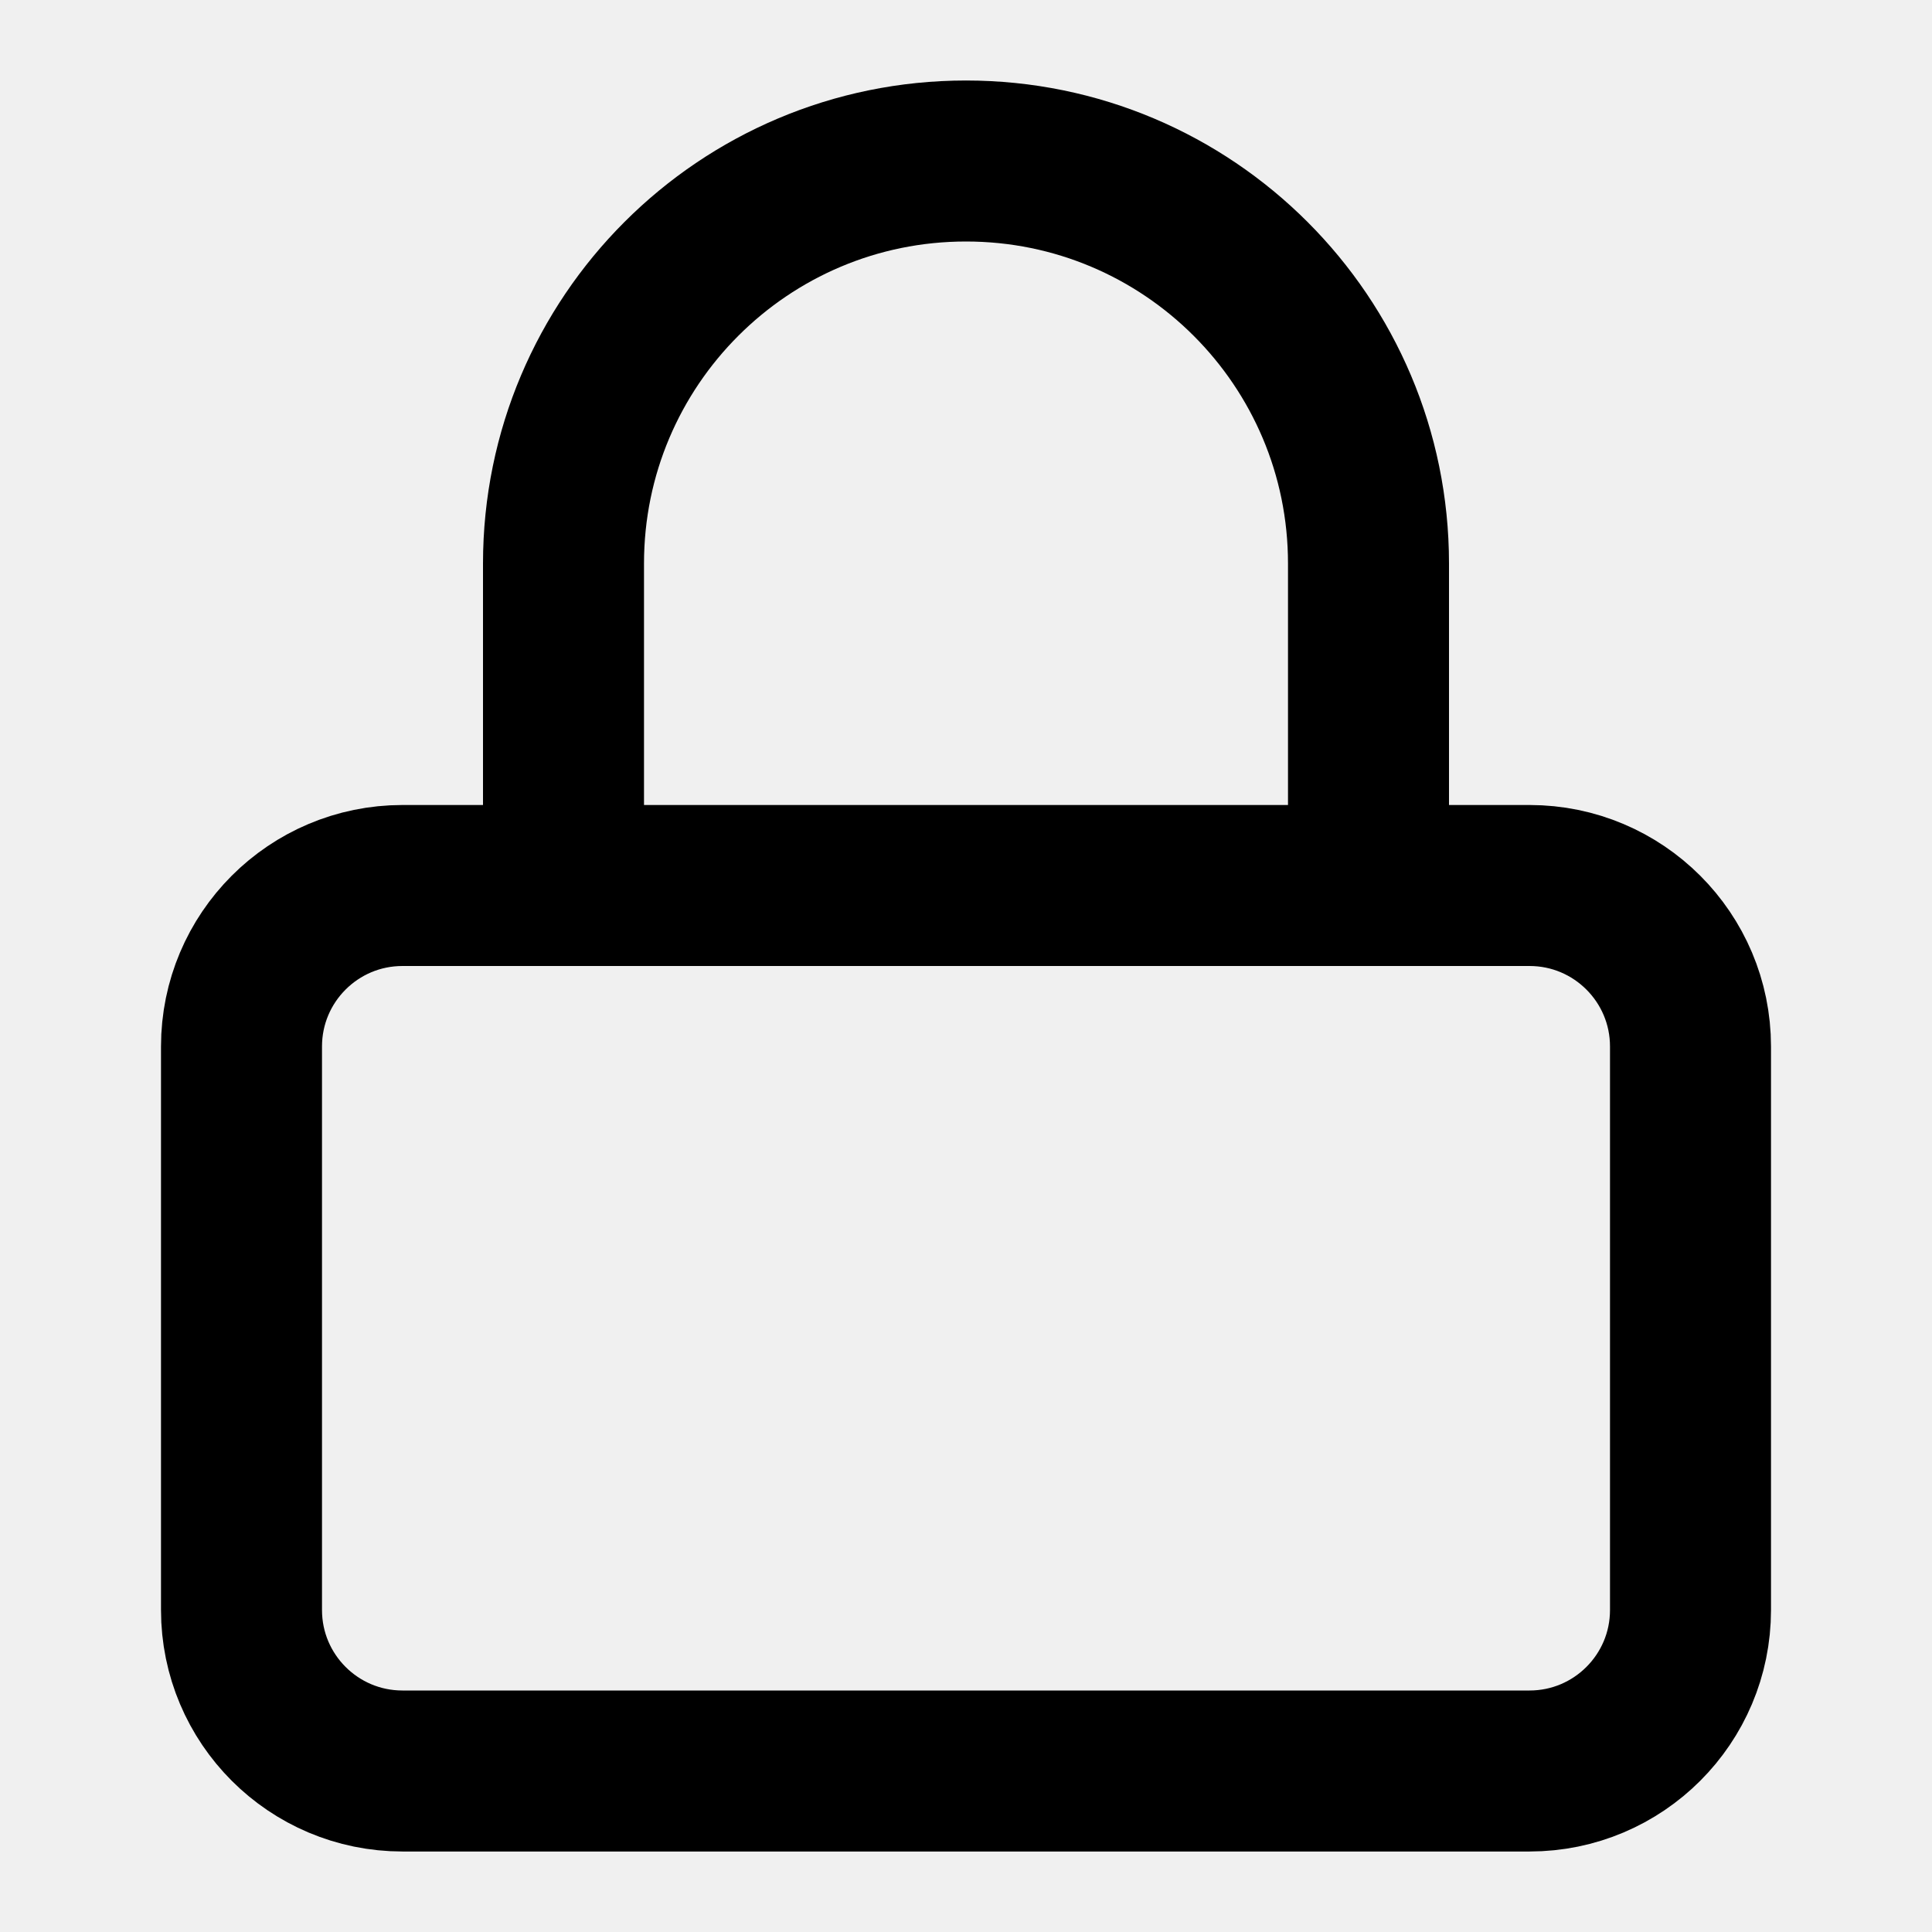
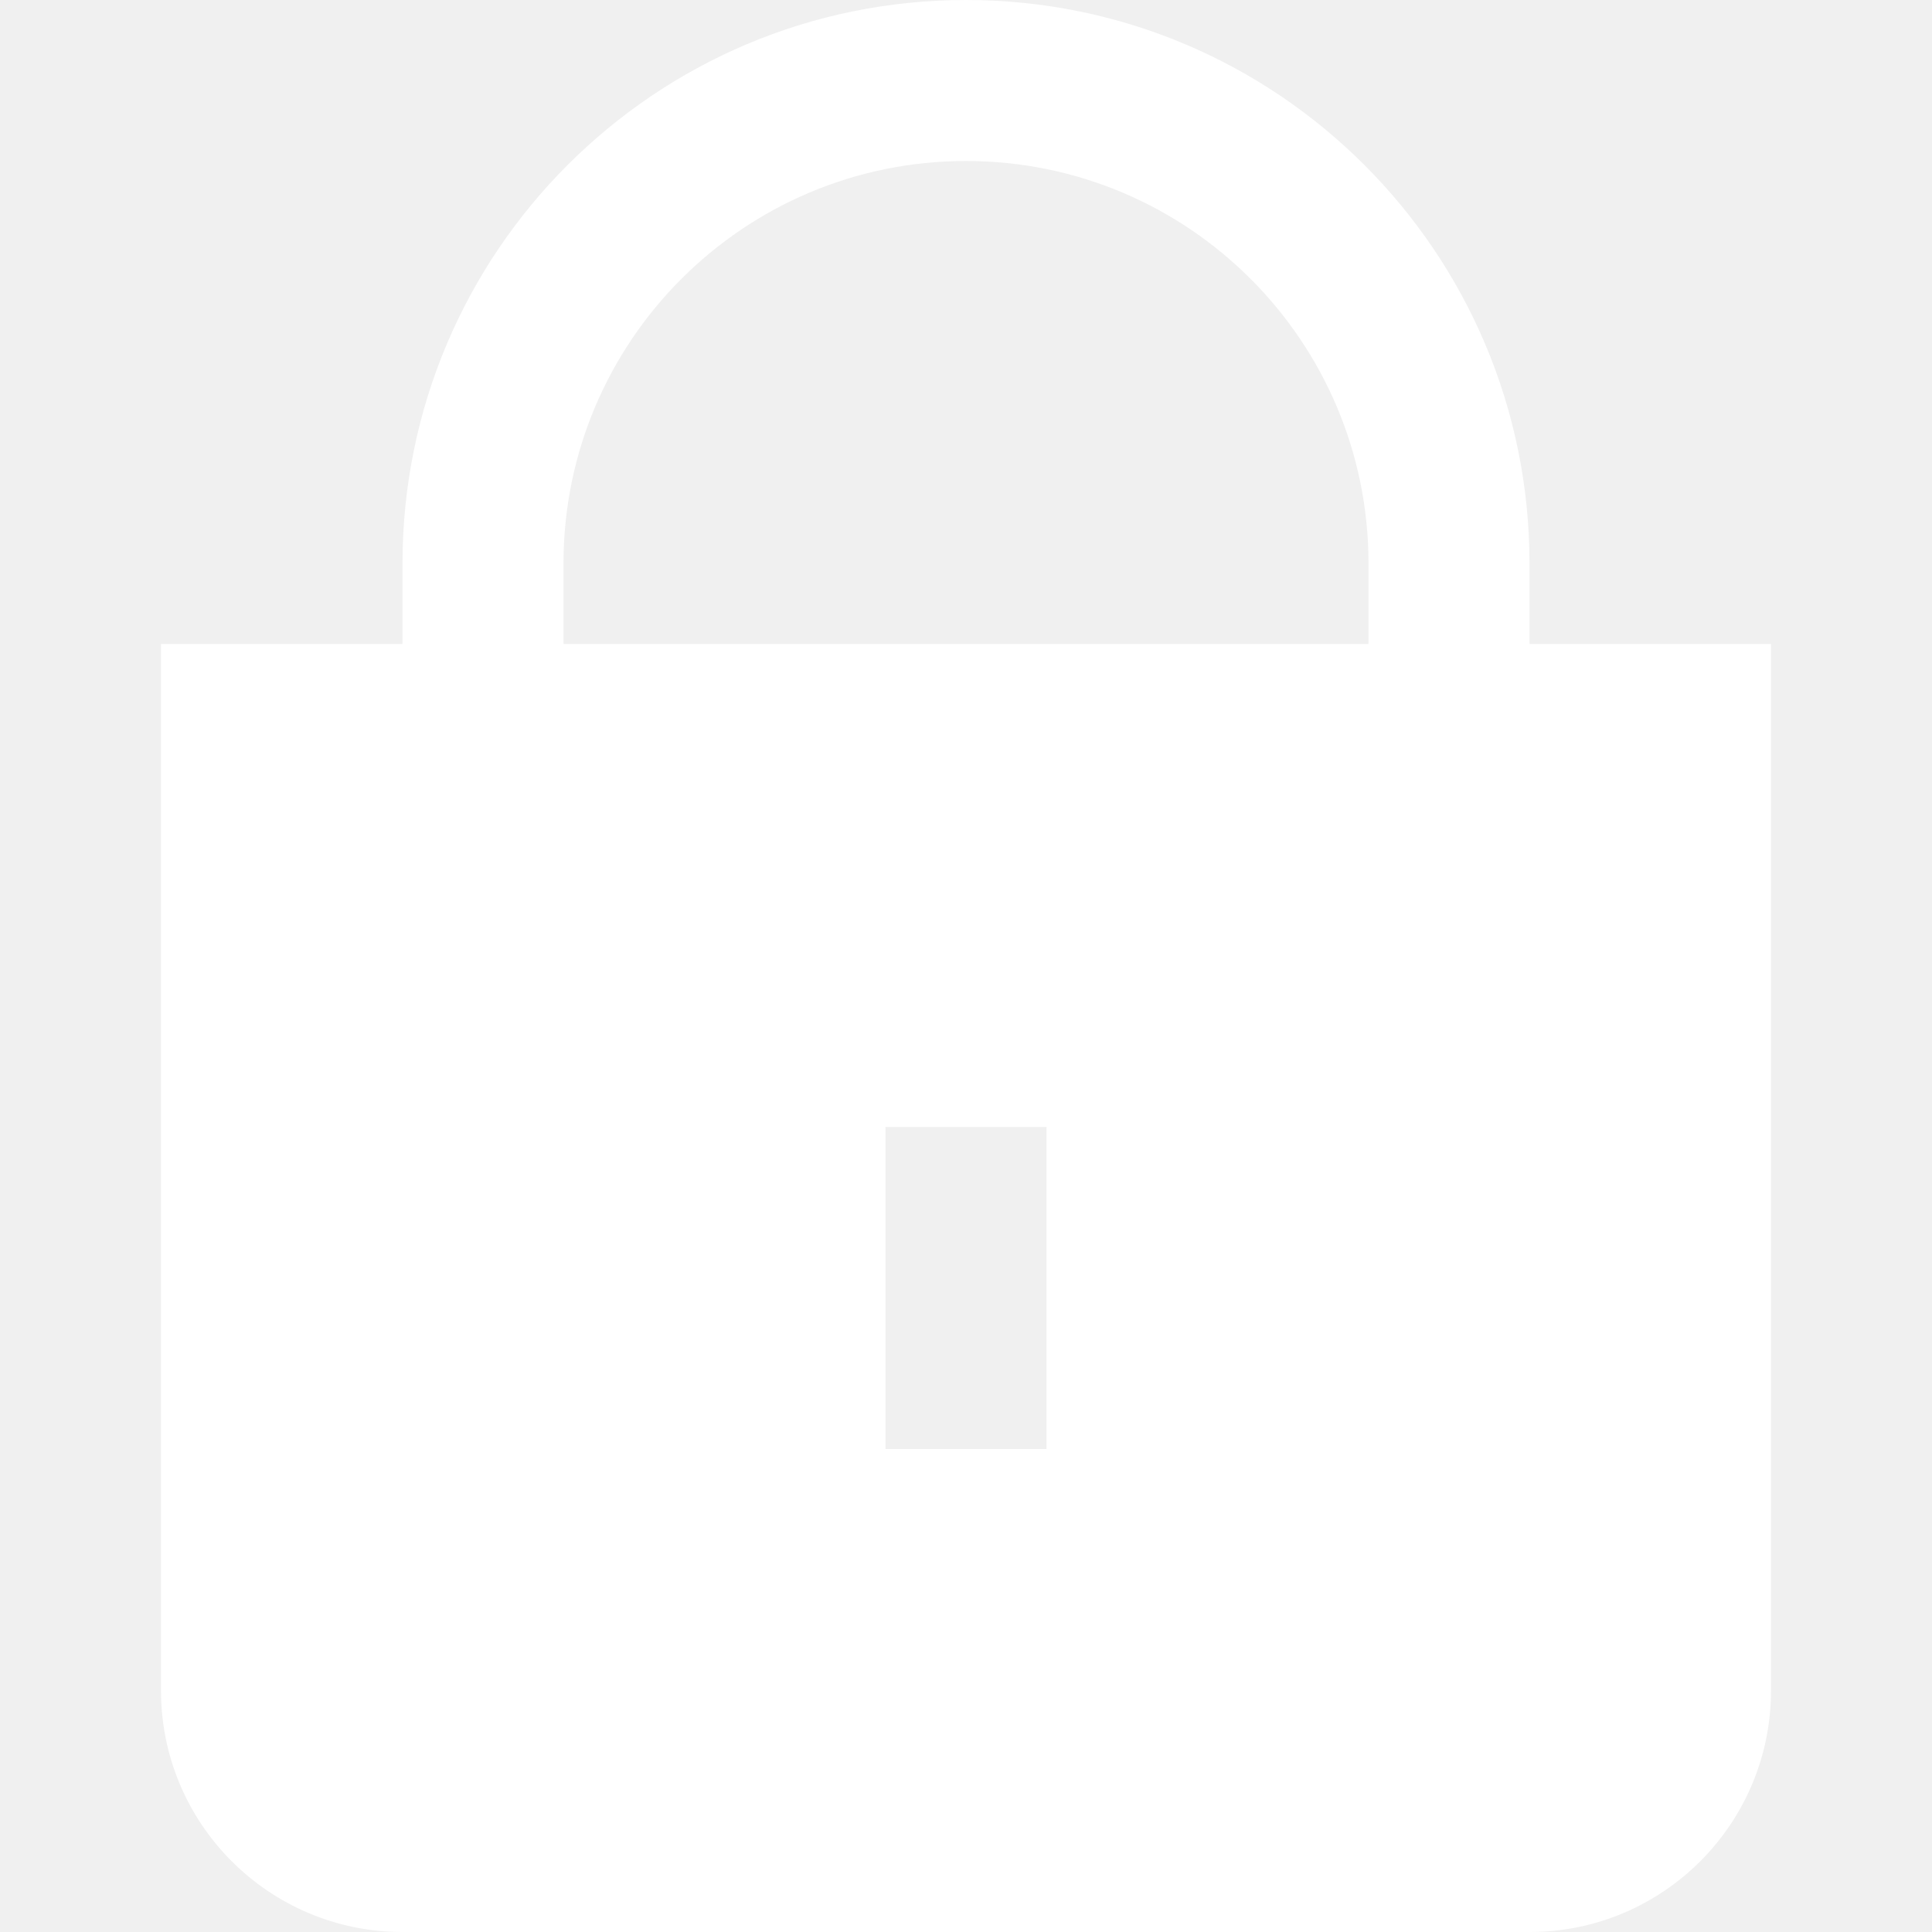
- <svg xmlns="http://www.w3.org/2000/svg" width="24" height="24" viewBox="0 0 24 24" fill="none" stroke="currentColor" stroke-width="2" stroke-linecap="round" stroke-linejoin="round" class="feather feather-lock">
-   <rect x="3" y="11" width="18" height="11" rx="2" ry="2" />
-   <path d="M7 11V7a5 5 0 0 1 10 0v4" />
+ <svg xmlns="http://www.w3.org/2000/svg" id="Layer_1" data-name="Layer 1" viewBox="0 0 24 24" width="512" height="512" fill="white">
+   <path d="M19,8V7A7,7,0,0,0,5,7V8H2V21a3,3,0,0,0,3,3H19a3,3,0,0,0,3-3V8ZM13,18H11V14h2ZM17,8H7V7A5,5,0,0,1,17,7Z" />
</svg>
